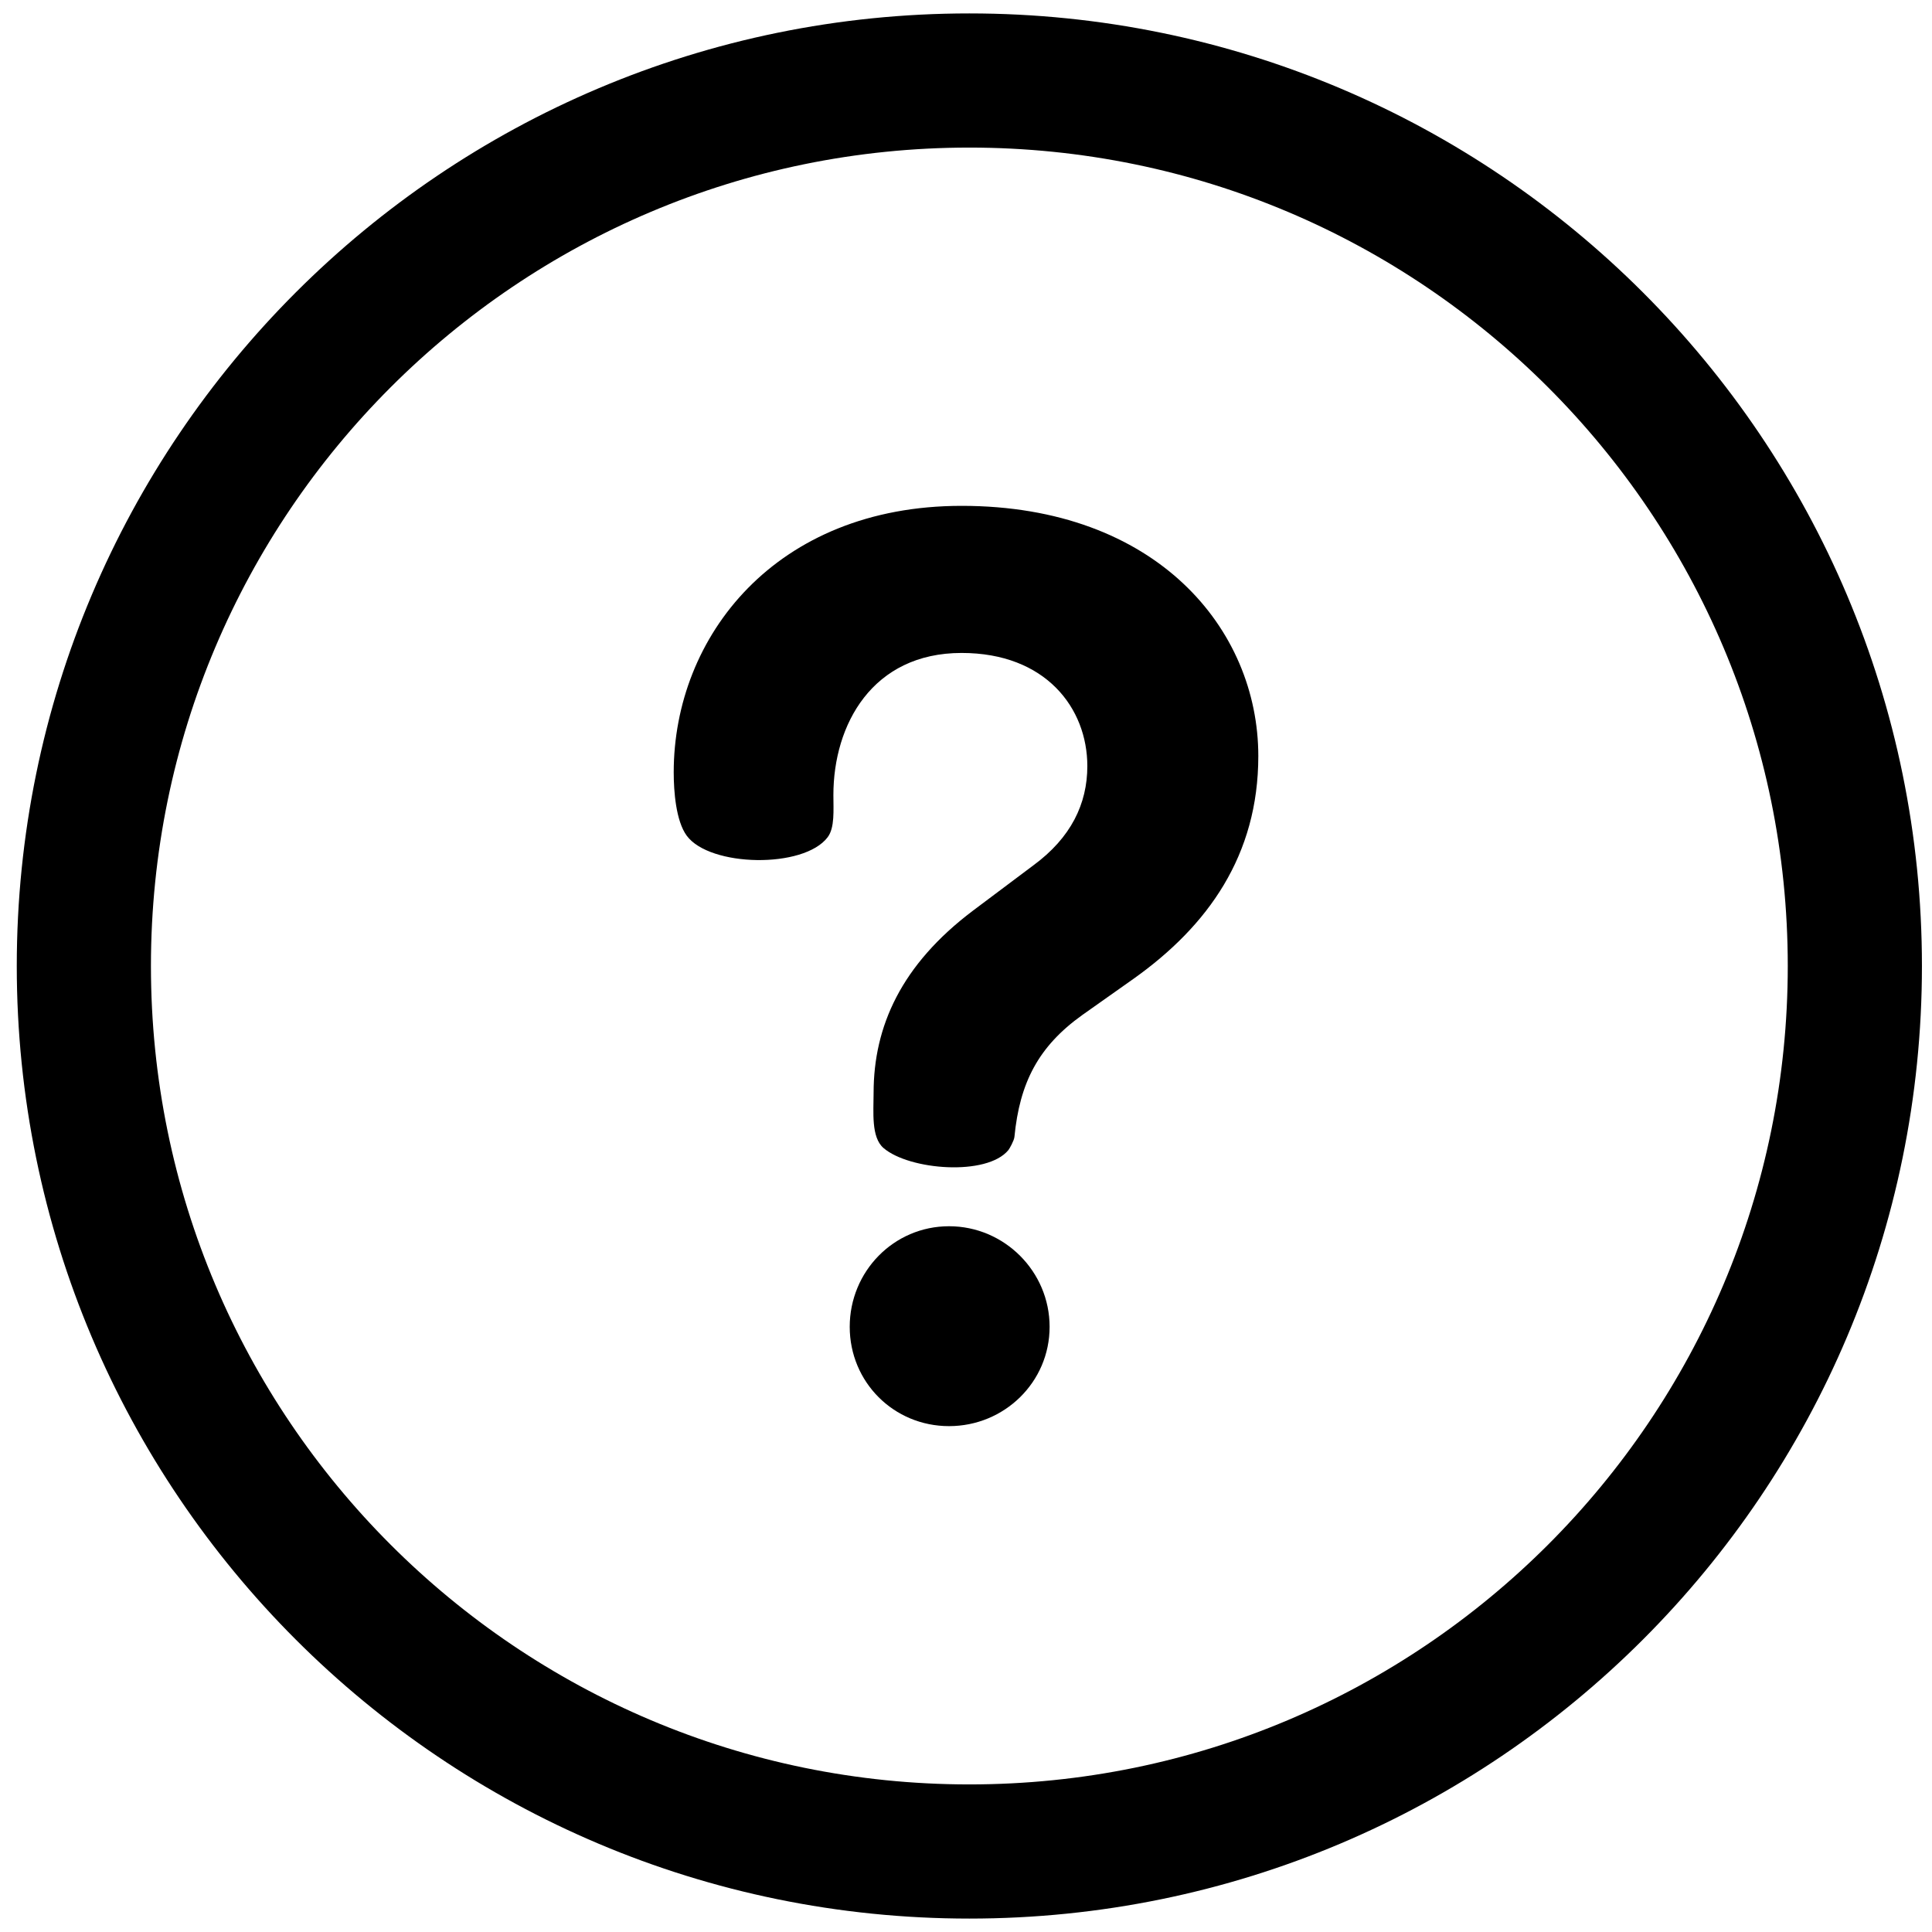
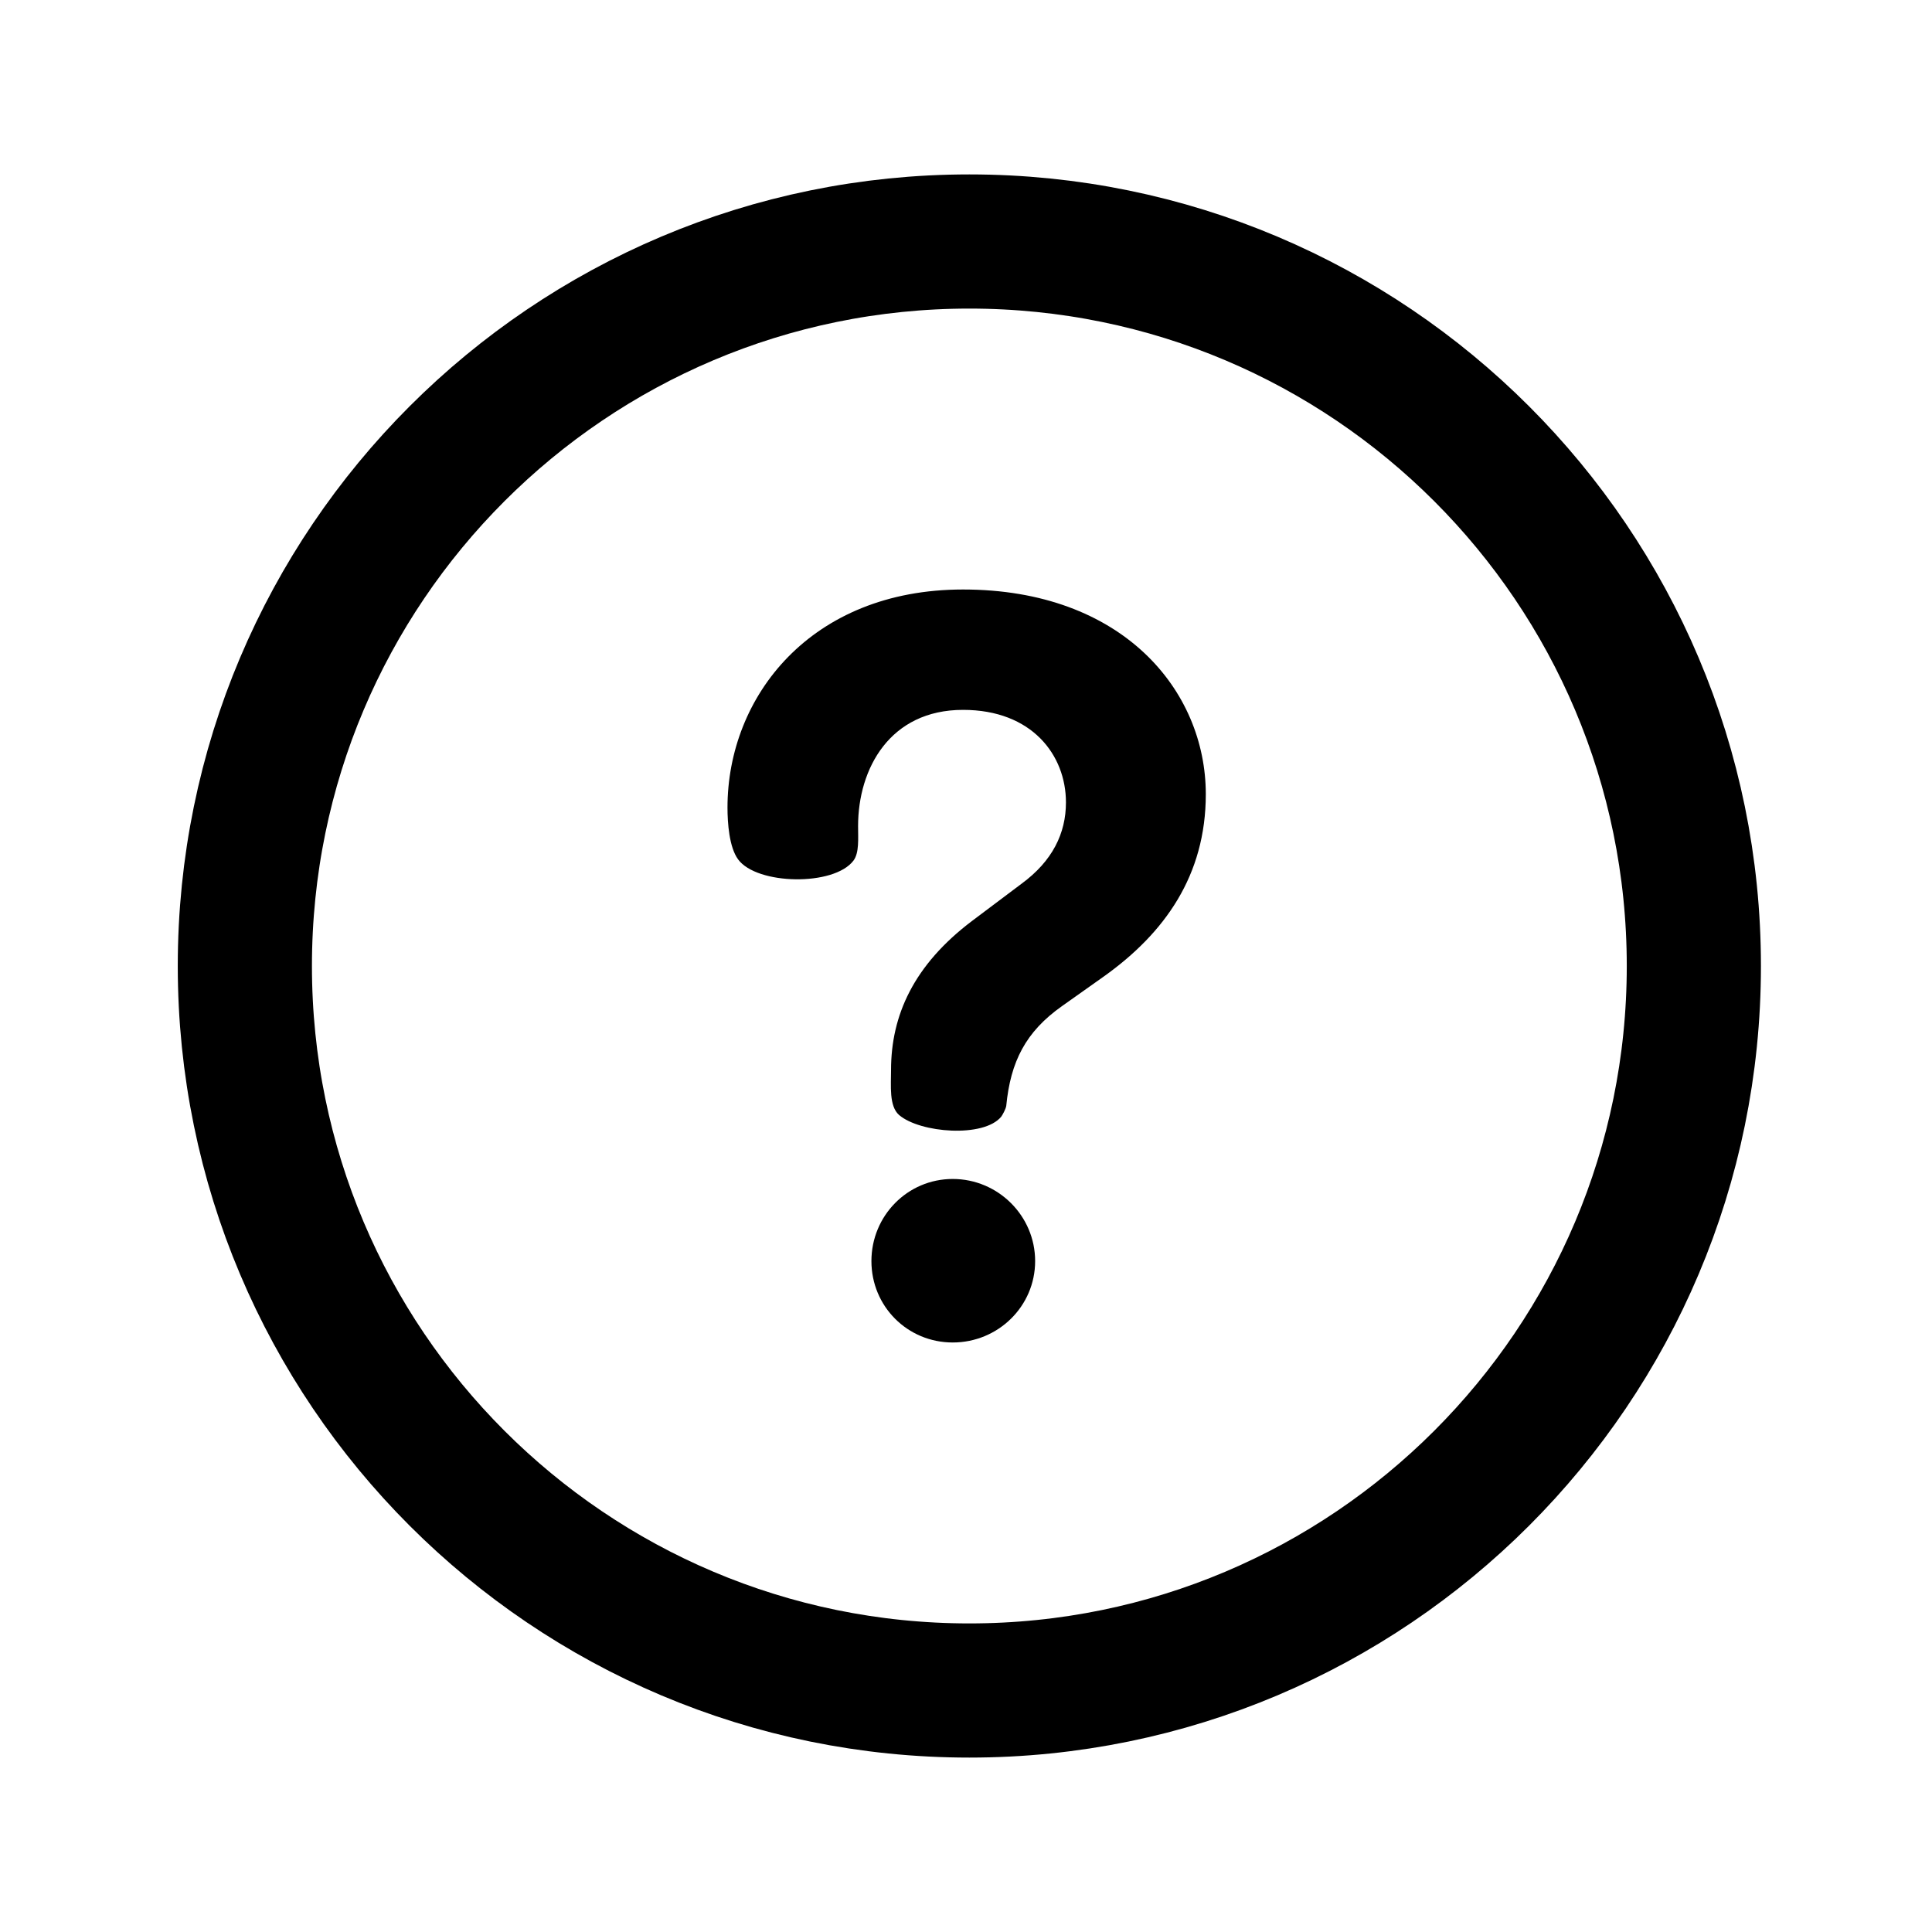
<svg xmlns="http://www.w3.org/2000/svg" version="1.1" id="Layer_1" x="0px" y="0px" width="288px" height="288px" viewBox="0 0 288 288" enable-background="new 0 0 288 288" xml:space="preserve">
-   <path fill="none" stroke="#000000" stroke-width="20" stroke-linecap="round" stroke-linejoin="round" stroke-miterlimit="10" d="  M-269.442,269.751C-281.065,268.08-290,258.086-290,246v-42.691l62.5-58.5l35.5,42.5v-0.154l91.5-86.423l62.5,62.577V42  c0-13.255-10.745-24-24-24h-204c-13.255,0-24,10.745-24,24v161" />
+   <path fill="none" stroke="#000000" stroke-width="20" stroke-linecap="round" stroke-linejoin="round" stroke-miterlimit="10" d="  M-269.442,269.751C-281.065,268.08-290,258.086-290,246v-42.691l62.5-58.5l35.5,42.5v-0.154l91.5-86.422l62.5,62.577V42  c0-13.255-10.745-24-24-24h-204c-13.255,0-24,10.745-24,24v161" />
  <path fill="none" stroke="#000000" stroke-width="20" stroke-linecap="round" stroke-linejoin="round" stroke-miterlimit="10" d="  M-100.5,100.809l62.5,62.5V246c0,13.255-10.745,24-24,24l-207.442-0.249L-98.309,270" />
  <circle fill="none" stroke="#000000" stroke-width="20" stroke-miterlimit="10" cx="-212.5" cy="83" r="22" />
-   <circle fill="none" stroke="#000000" stroke-width="20" stroke-miterlimit="10" cx="144.5" cy="144" r="132" />
+   <path fill="none" stroke="#000000" stroke-width="20" stroke-miterlimit="10" d="M144.5,36c59.636,0,108,48.358,108,108  c0,59.636-48.364,108-108,108c-59.643,0-108-48.364-108-108C36.5,84.358,84.857,36,144.5,36z" />
  <g>
-     <path d="M131.708,171.137c-1.872-1.605-1.482-5.397-1.482-8.21c0-9.933,4.124-19.116,14.807-27.174l8.994-6.746   c5.623-4.124,8.06-9.185,8.06-14.807c0-8.621-6.184-16.866-18.74-16.866c-13.308,0-19.115,10.682-19.115,21.177   c0,2.25,0.22,4.86-0.848,6.282c-3.548,4.726-17.596,4.456-21.019-0.223c-1.611-2.202-1.936-6.622-1.936-9.434   c0-20.239,15.178-39.73,42.917-39.73c29.05,0,44.228,18.366,44.228,37.295c0,14.806-7.494,25.3-18.554,33.173l-7.685,5.433   c-6.559,4.688-9.335,10.107-10.117,18.179c-0.052,0.535-0.721,1.735-0.899,1.954C147.112,175.354,135.55,174.431,131.708,171.137z    M141.472,182.793c8.245,0,14.991,6.747,14.991,14.993s-6.746,14.805-14.991,14.805c-8.246,0-14.805-6.559-14.805-14.805   S133.226,182.793,141.472,182.793z" />
+     <path d="M134.028,166.215c-1.521-1.323-1.201-4.412-1.201-6.713c0-8.148,3.374-15.659,12.112-22.249l7.354-5.527   c4.592-3.374,6.606-7.5,6.606-12.111c0-7.051-5.06-13.796-15.341-13.796c-10.894,0-15.646,8.737-15.646,17.333   c0,1.828,0.188,3.97-0.684,5.134c-2.915,3.859-14.408,3.637-17.198-0.176c-1.33-1.803-1.584-5.426-1.584-7.723   c0-16.559,12.412-32.511,35.112-32.511c23.777,0,36.189,15.038,36.189,30.521c0,12.11-6.135,20.697-15.18,27.149l-6.278,4.448   c-5.388,3.815-7.647,8.242-8.289,14.852c-0.052,0.441-0.58,1.406-0.753,1.62C146.643,169.635,137.171,168.9,134.028,166.215z    M142.022,175.747c6.757,0,12.284,5.496,12.284,12.242s-5.527,12.133-12.284,12.133c-6.75,0-12.121-5.387-12.121-12.133   S135.272,175.747,142.022,175.747z" />
  </g>
</svg>
